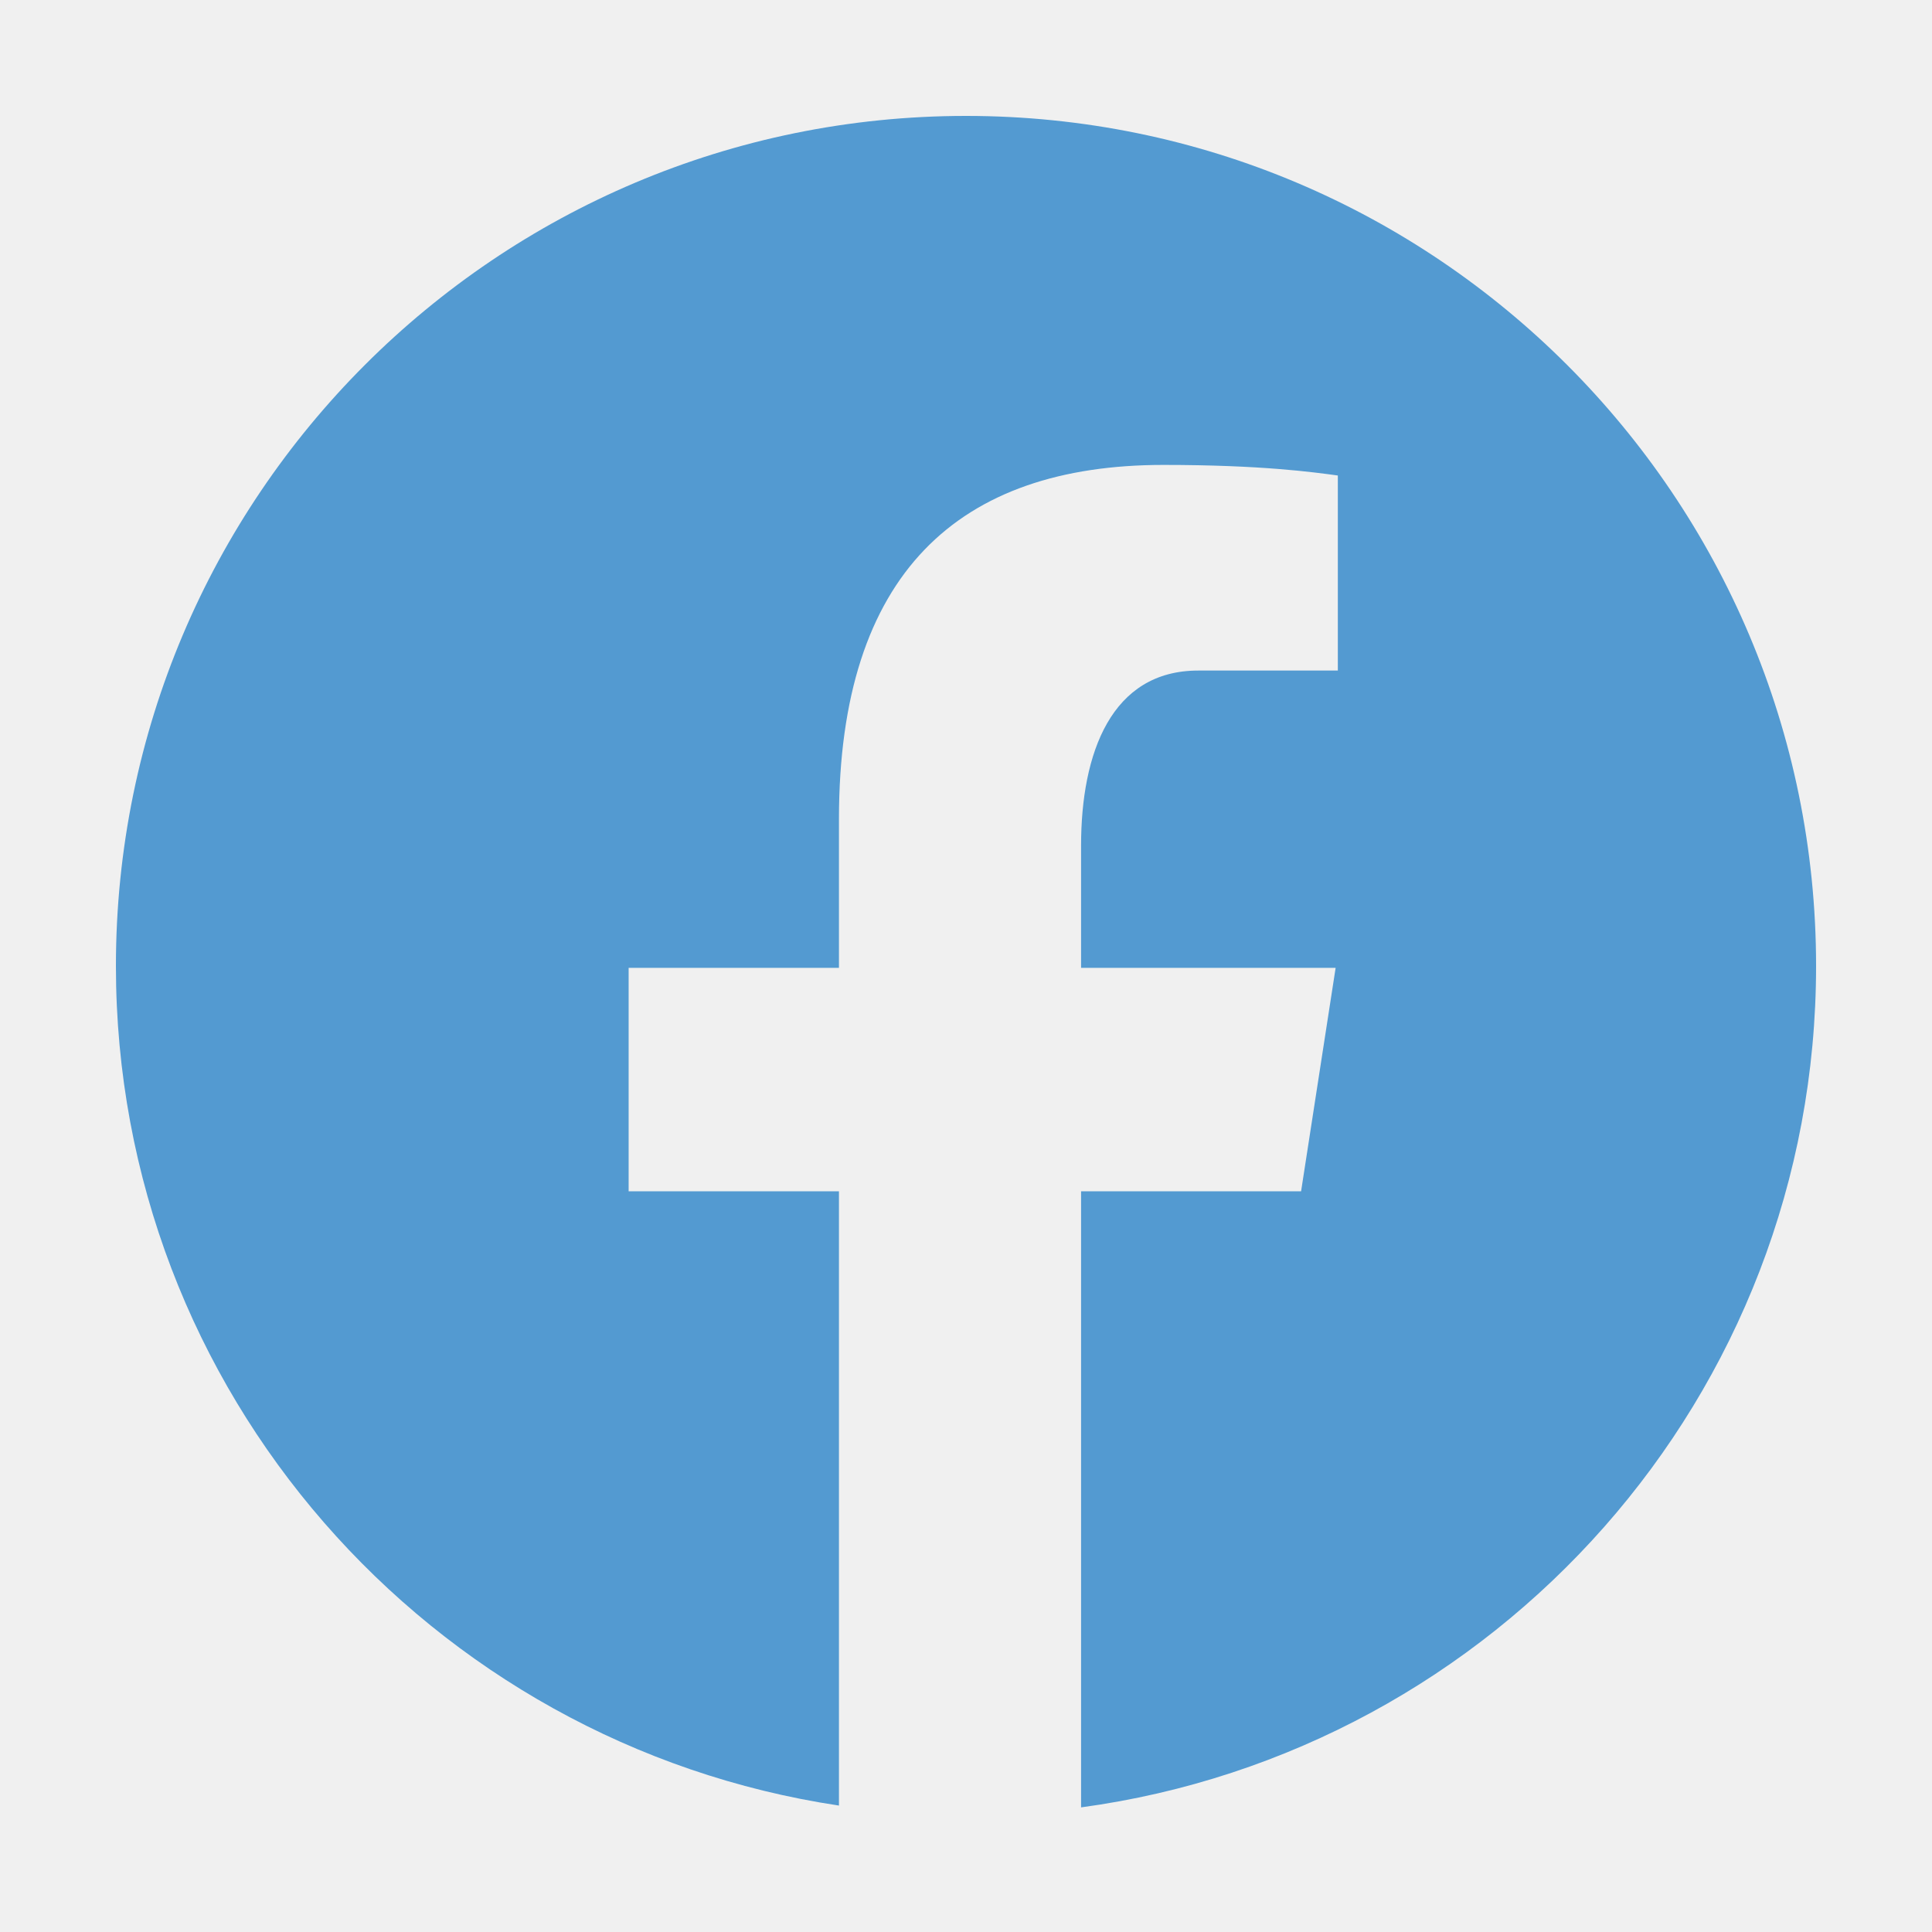
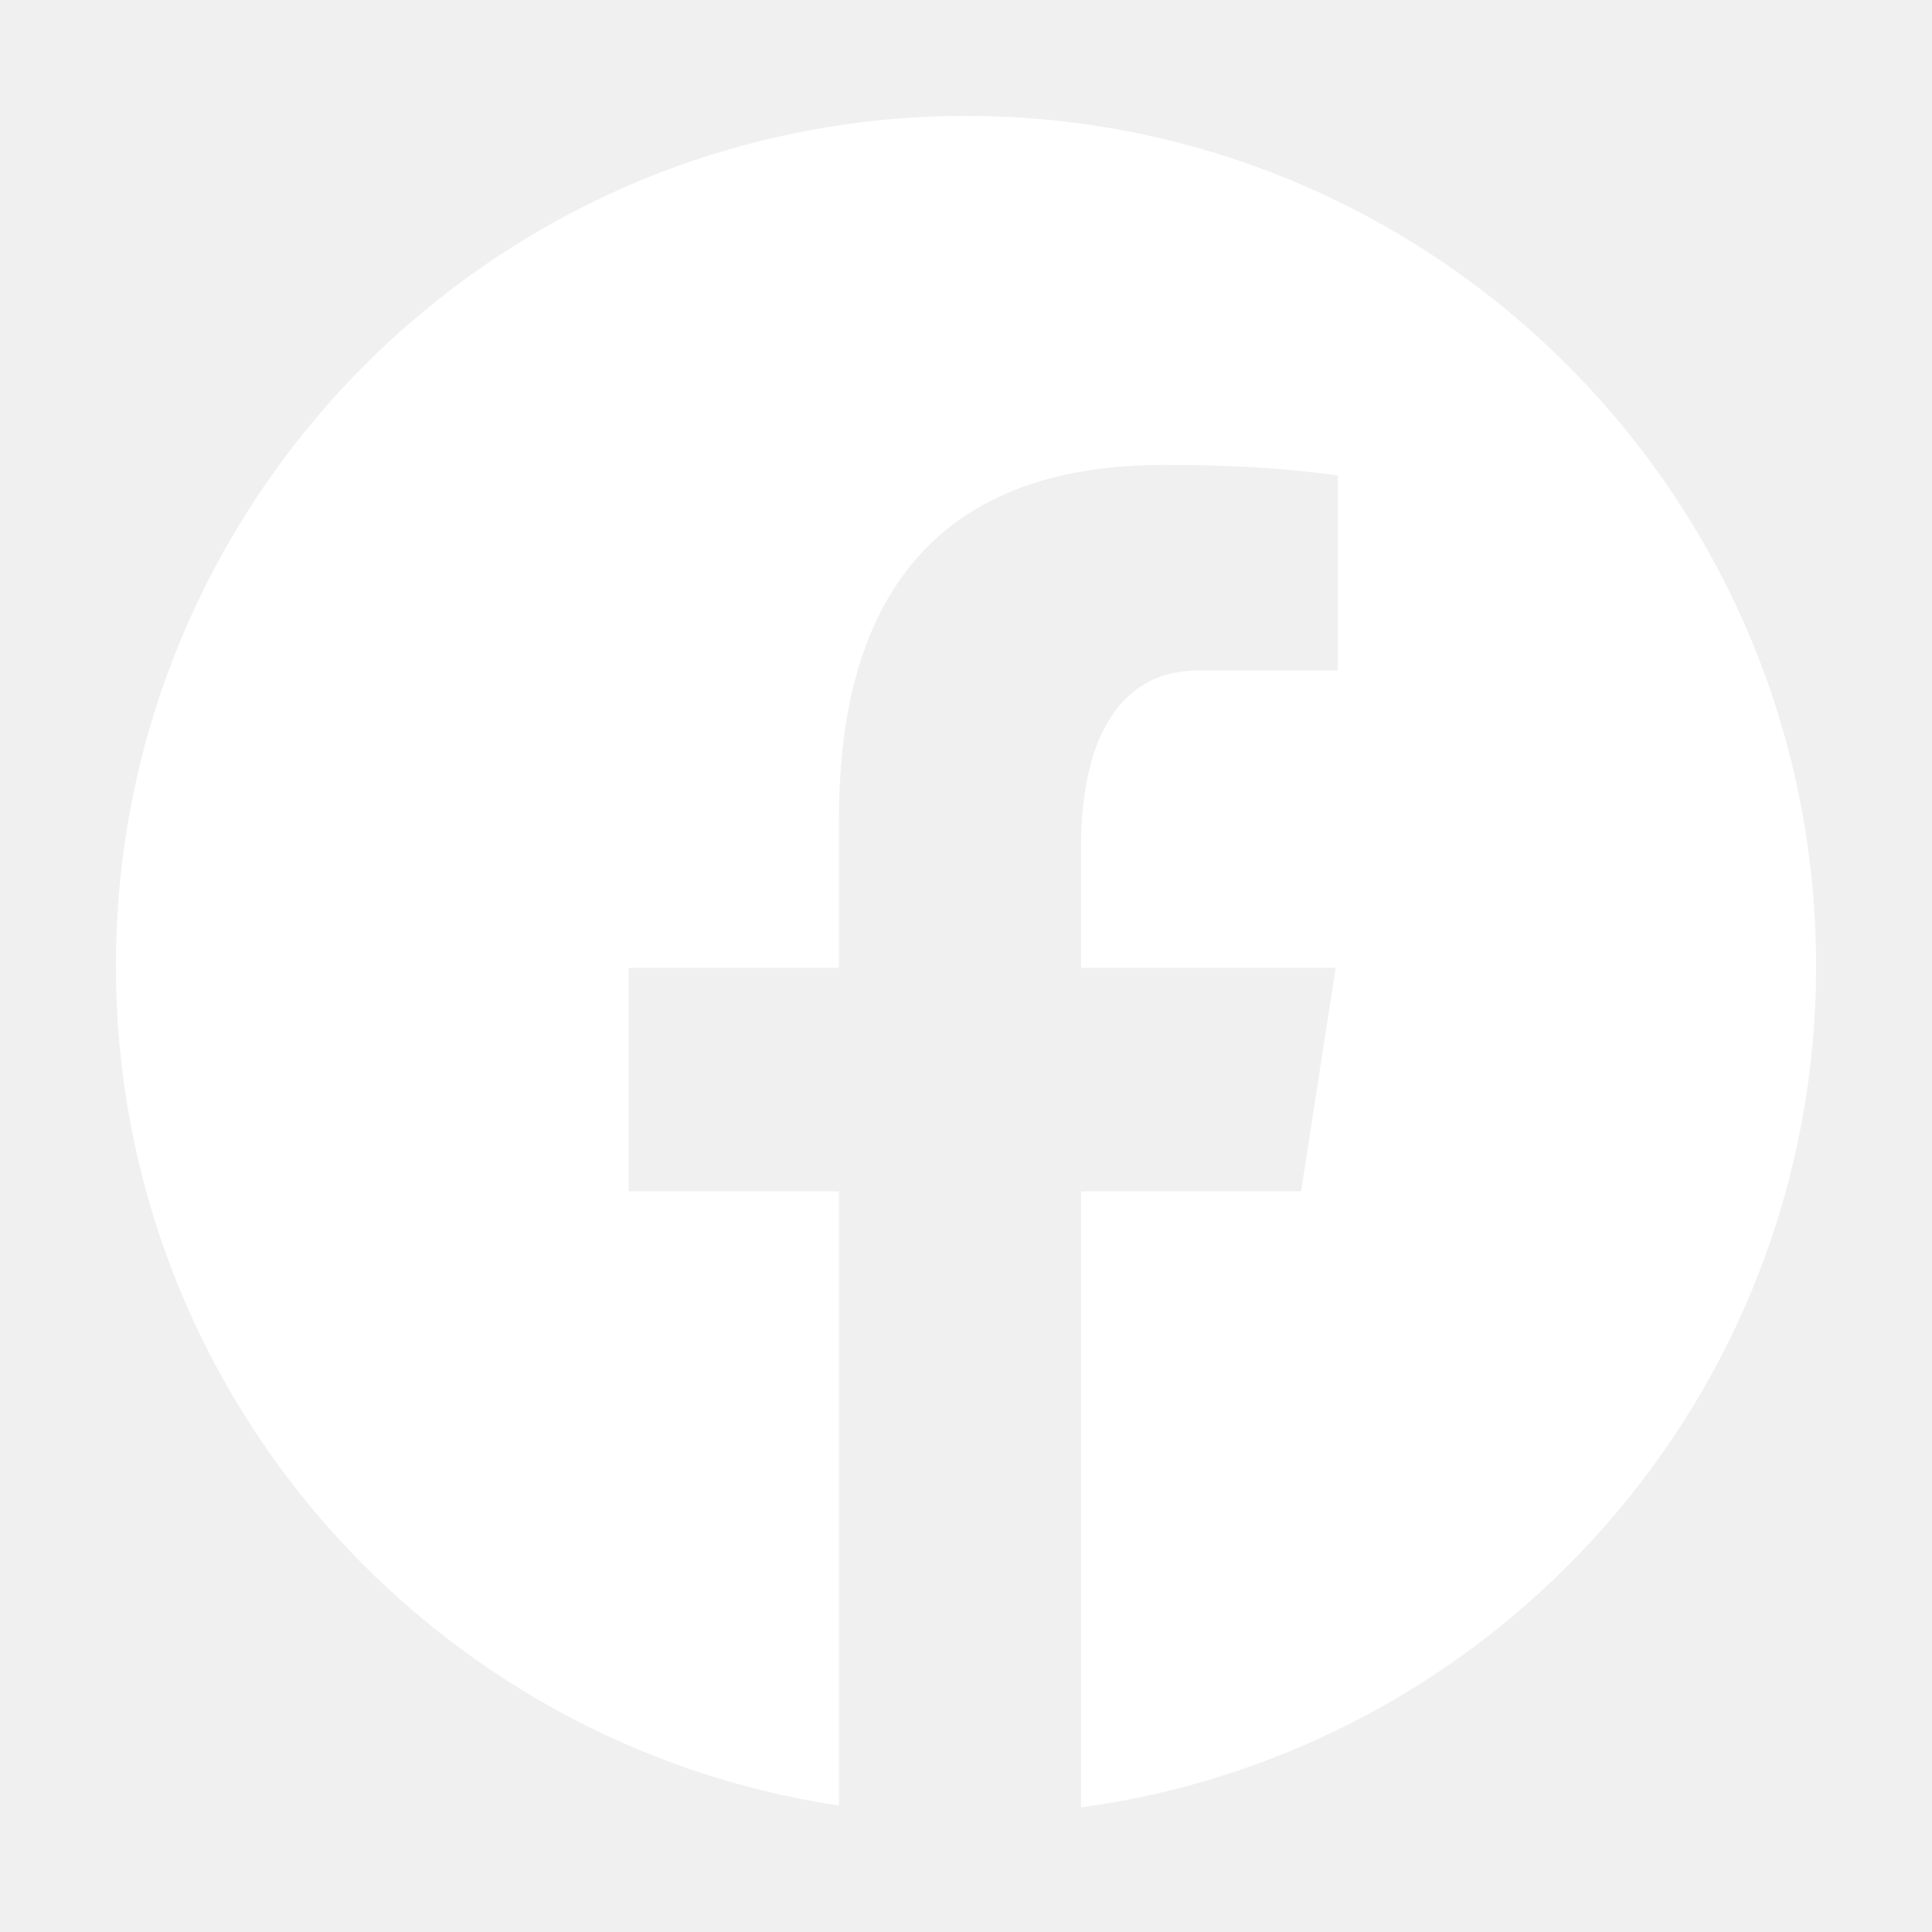
<svg xmlns="http://www.w3.org/2000/svg" width="50" height="50" viewBox="0 0 50 50" fill="none">
-   <path d="M25 3C12.85 3 3 12.85 3 25C3 36.03 11.125 45.137 21.712 46.728V30.831H16.269V25.048H21.712V21.2C21.712 14.829 24.816 12.032 30.111 12.032C32.647 12.032 33.988 12.22 34.623 12.306V17.354H31.011C28.763 17.354 27.978 19.485 27.978 21.887V25.048H34.566L33.672 30.831H27.978V46.775C38.716 45.318 47 36.137 47 25C47 12.85 37.15 3 25 3Z" fill="#539AD1" />
+   <path d="M25 3C12.85 3 3 12.85 3 25C3 36.03 11.125 45.137 21.712 46.728V30.831H16.269V25.048H21.712V21.2C21.712 14.829 24.816 12.032 30.111 12.032C32.647 12.032 33.988 12.22 34.623 12.306V17.354H31.011C28.763 17.354 27.978 19.485 27.978 21.887V25.048H34.566L33.672 30.831H27.978V46.775C38.716 45.318 47 36.137 47 25C47 12.85 37.15 3 25 3Z" fill="#FFFFFF" />
</svg>
